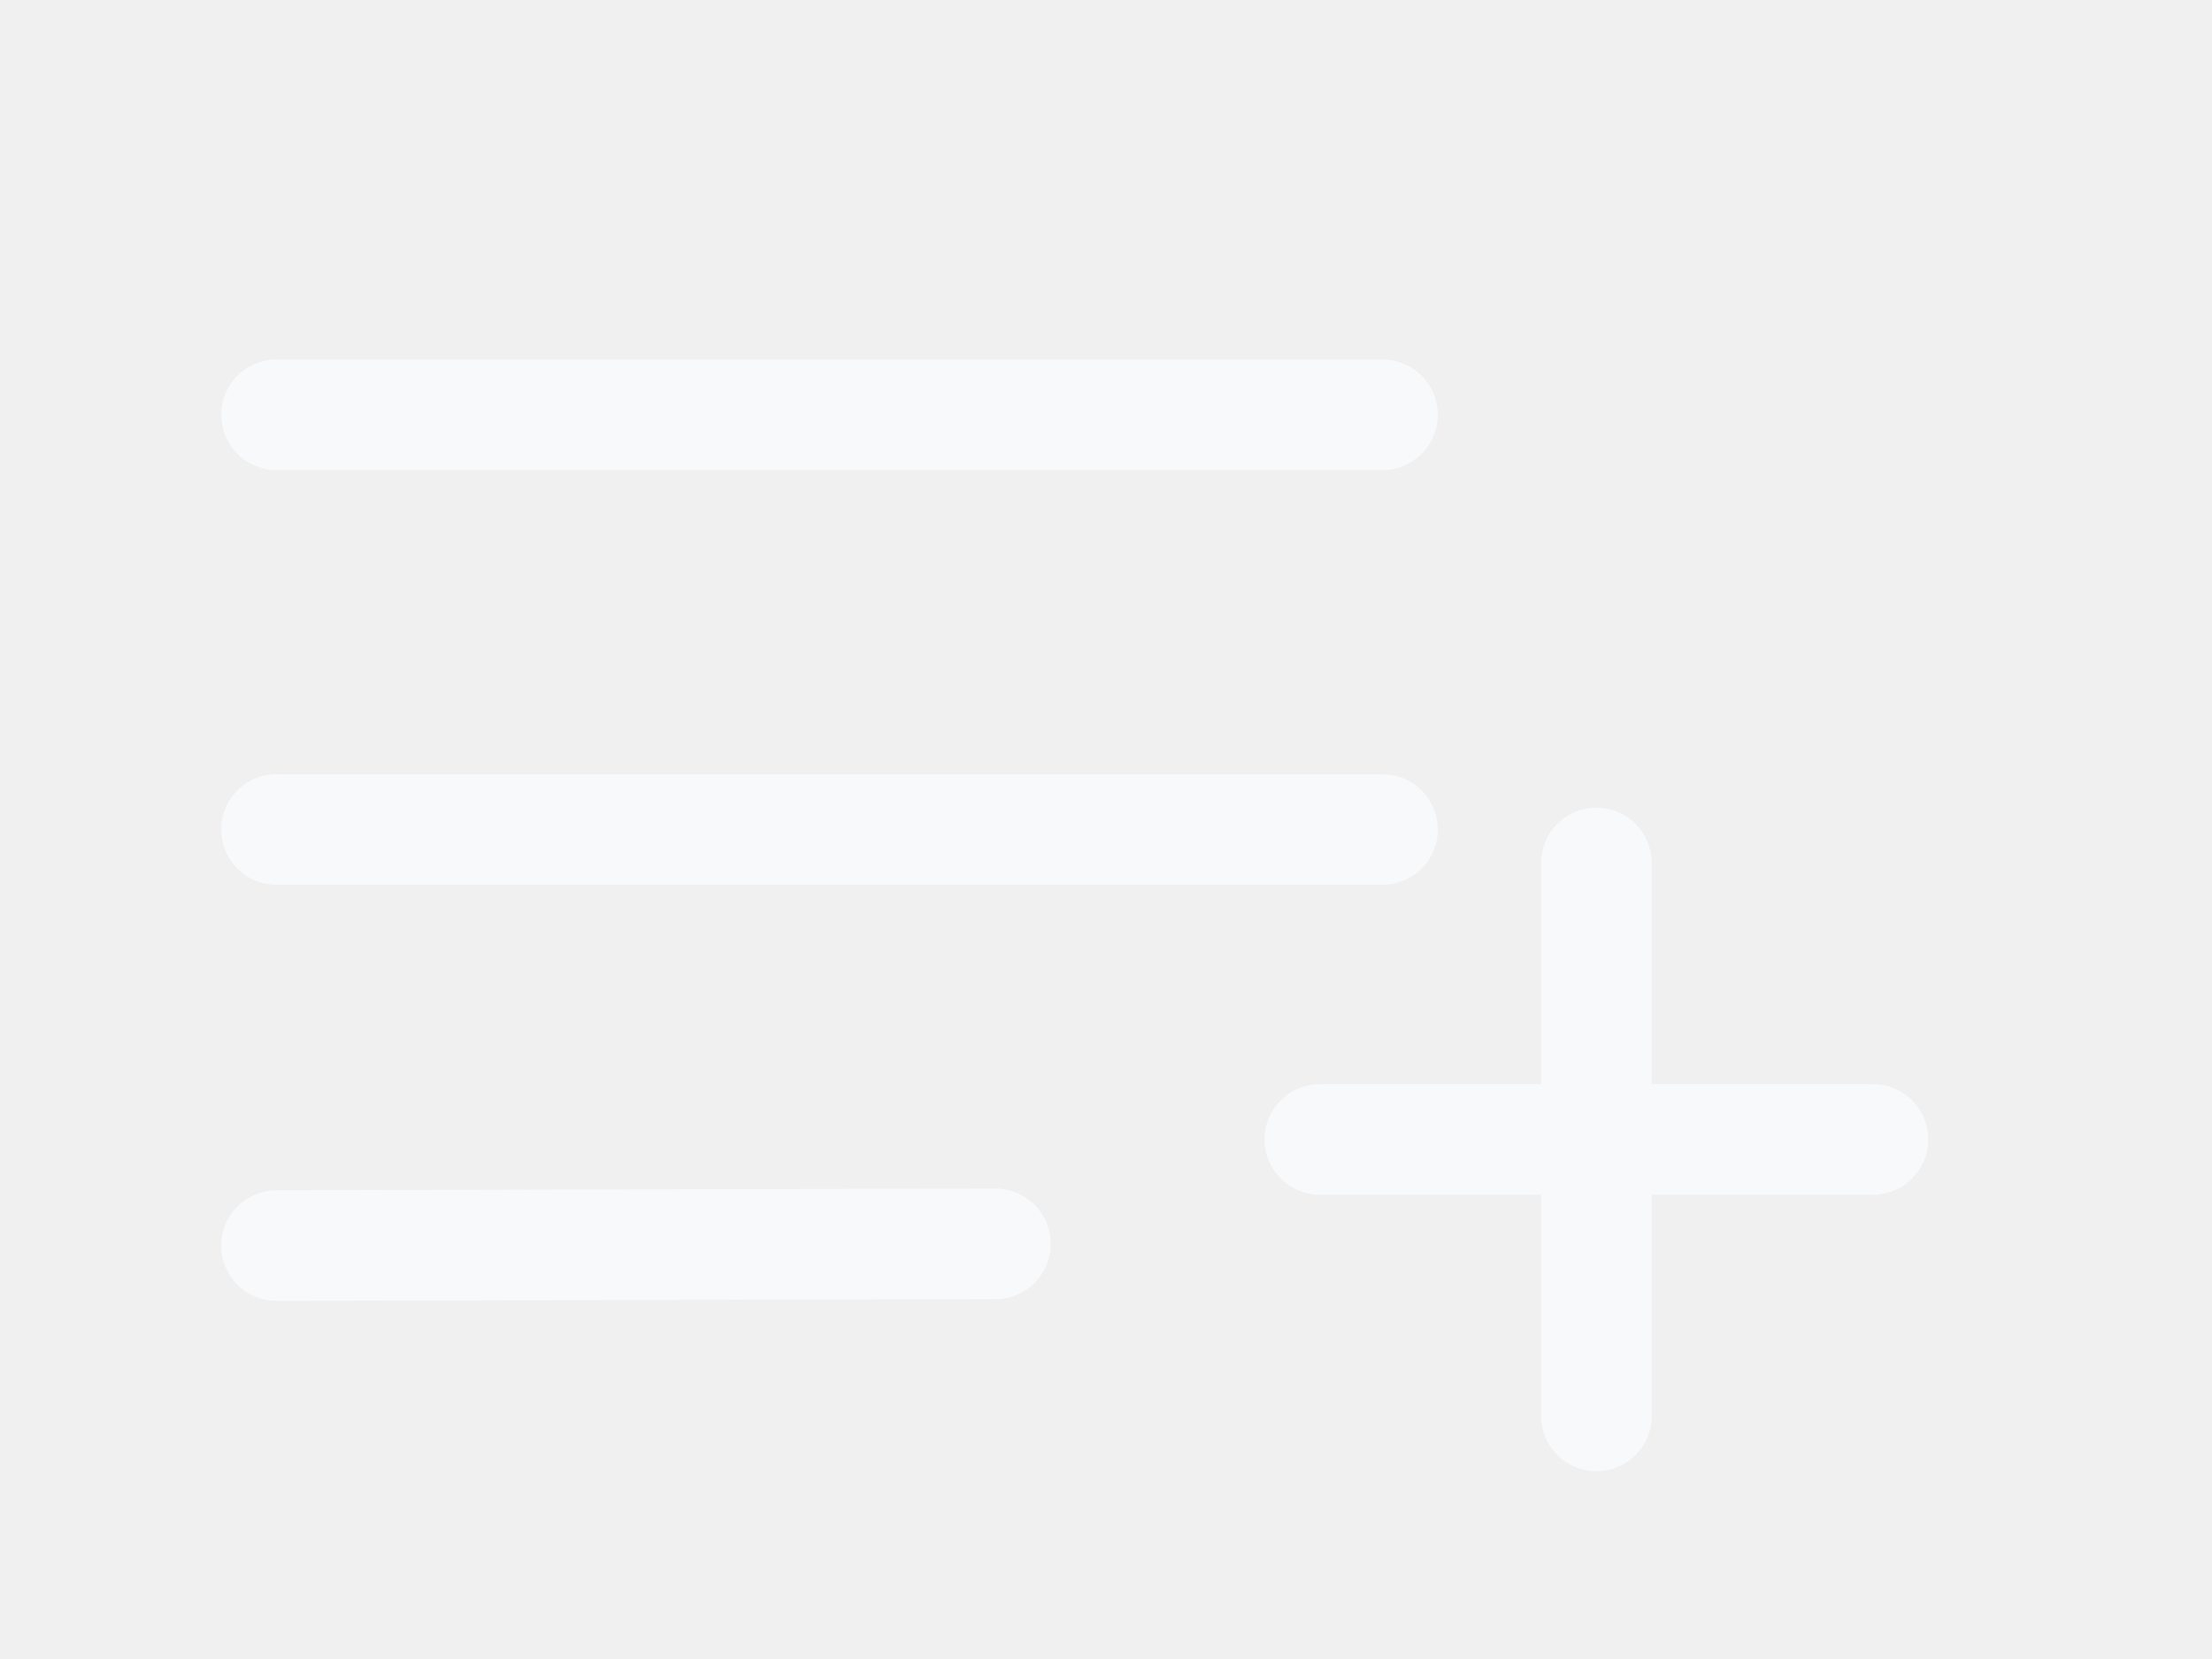
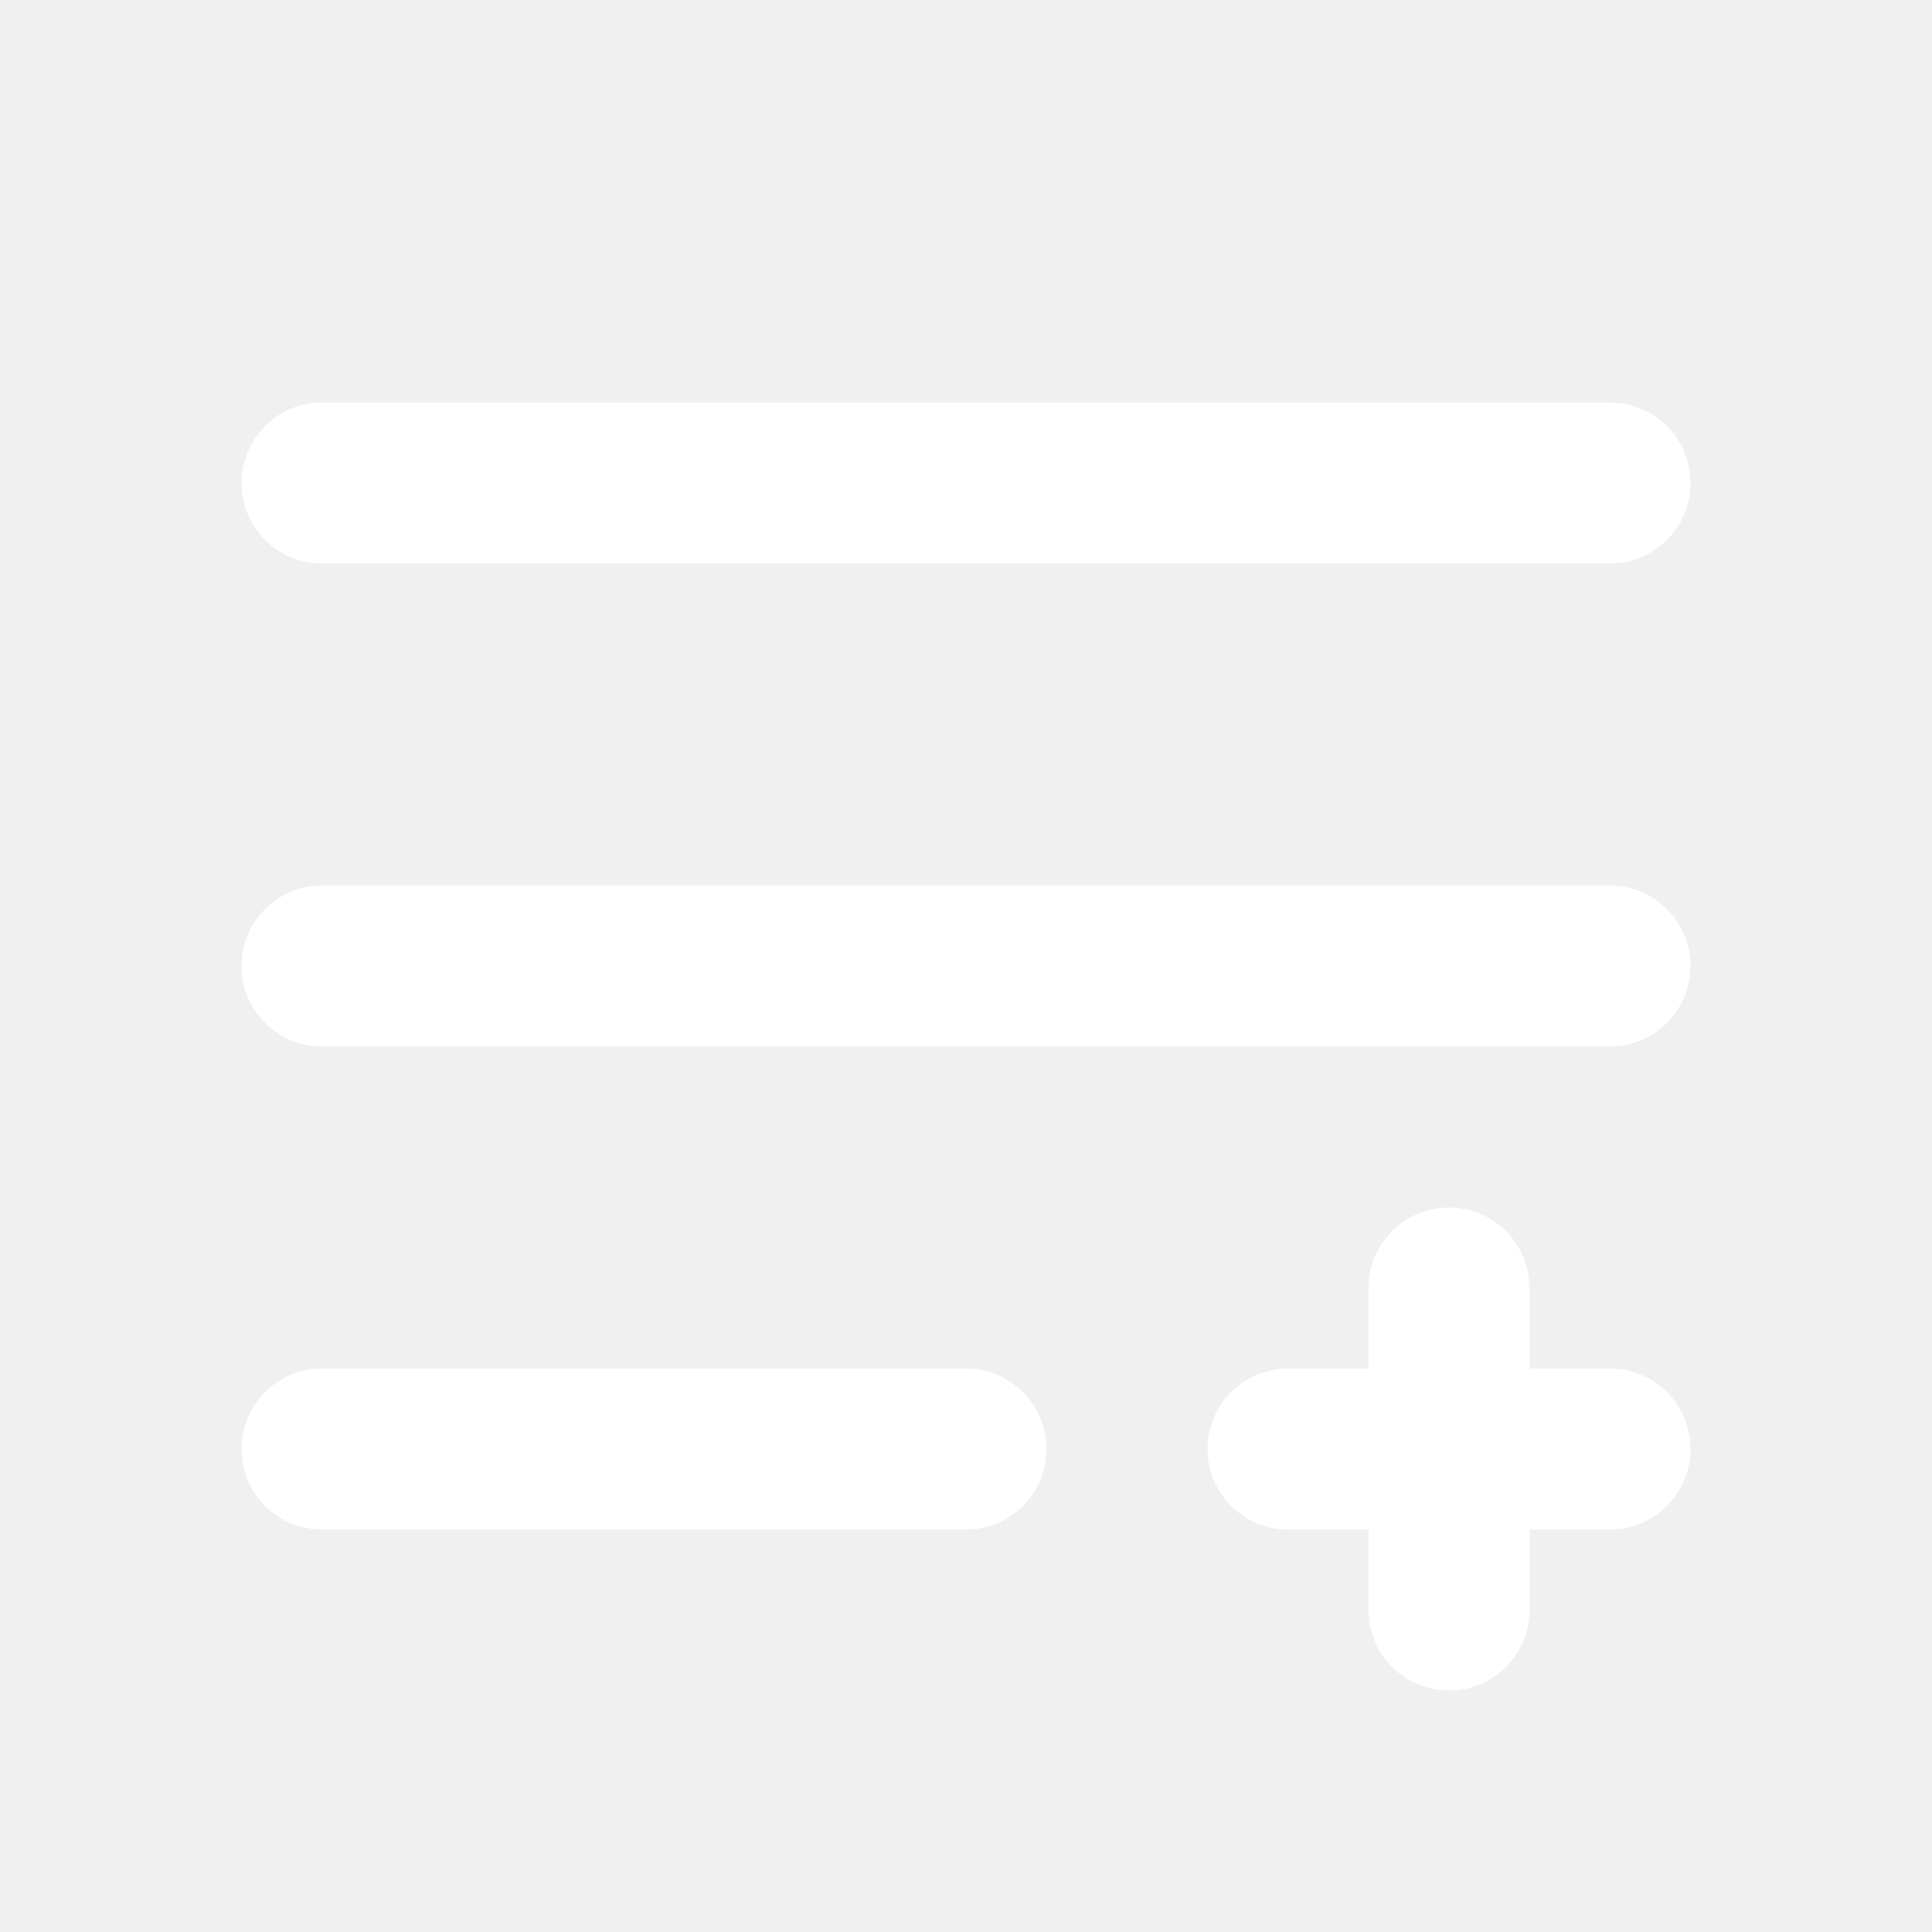
- <svg xmlns="http://www.w3.org/2000/svg" id="egXSL9CoPcQ1" viewBox="0 0 400 300" shape-rendering="geometricPrecision" text-rendering="geometricPrecision" project-id="a43f6ba1dab94e2598d48227fa06da95" export-id="d3b59618b423408ca0928f0eb28f782e" cached="false">
-   <line x1="-15" y1="0" x2="185" y2="0" transform="translate(65 75)" fill="#f9f7f7" stroke="#f8f9fb" stroke-width="20" stroke-linecap="round" />
-   <line x1="-15" y1="0" x2="185" y2="0" transform="translate(65 150)" fill="#f9f7f7" stroke="#f8f9fb" stroke-width="20" stroke-linecap="round" />
-   <line x1="-15" y1="0" x2="115" y2="0" transform="matrix(.999997-.002408 0.002408 0.999997 65 225.2046)" fill="#f9f7f7" stroke="#f8f9fb" stroke-width="20" stroke-linecap="round" />
-   <line x1="-15" y1="0" x2="85" y2="0" transform="matrix(0-1 1 0 288.6776 241.0453)" fill="#f9f7f7" stroke="#f8f9fb" stroke-width="20" stroke-linecap="round" />
-   <line x1="-15" y1="0" x2="85" y2="0" transform="translate(253.6776 206.0453)" fill="#f9f7f7" stroke="#f8f9fb" stroke-width="20" stroke-linecap="round" />
+ <svg xmlns="http://www.w3.org/2000/svg" viewBox="0 0 24 24" width="24" height="24">
+   <g fill="none" stroke="white" stroke-width="2" stroke-linecap="round" stroke-linejoin="round">
+     <line x1="4" y1="6" x2="20" y2="6" />
+     <line x1="4" y1="12" x2="20" y2="12" />
+     <line x1="4" y1="18" x2="12" y2="18" />
+     <line x1="18" y1="16" x2="18" y2="20" />
+     <line x1="16" y1="18" x2="20" y2="18" />
+   </g>
</svg>
